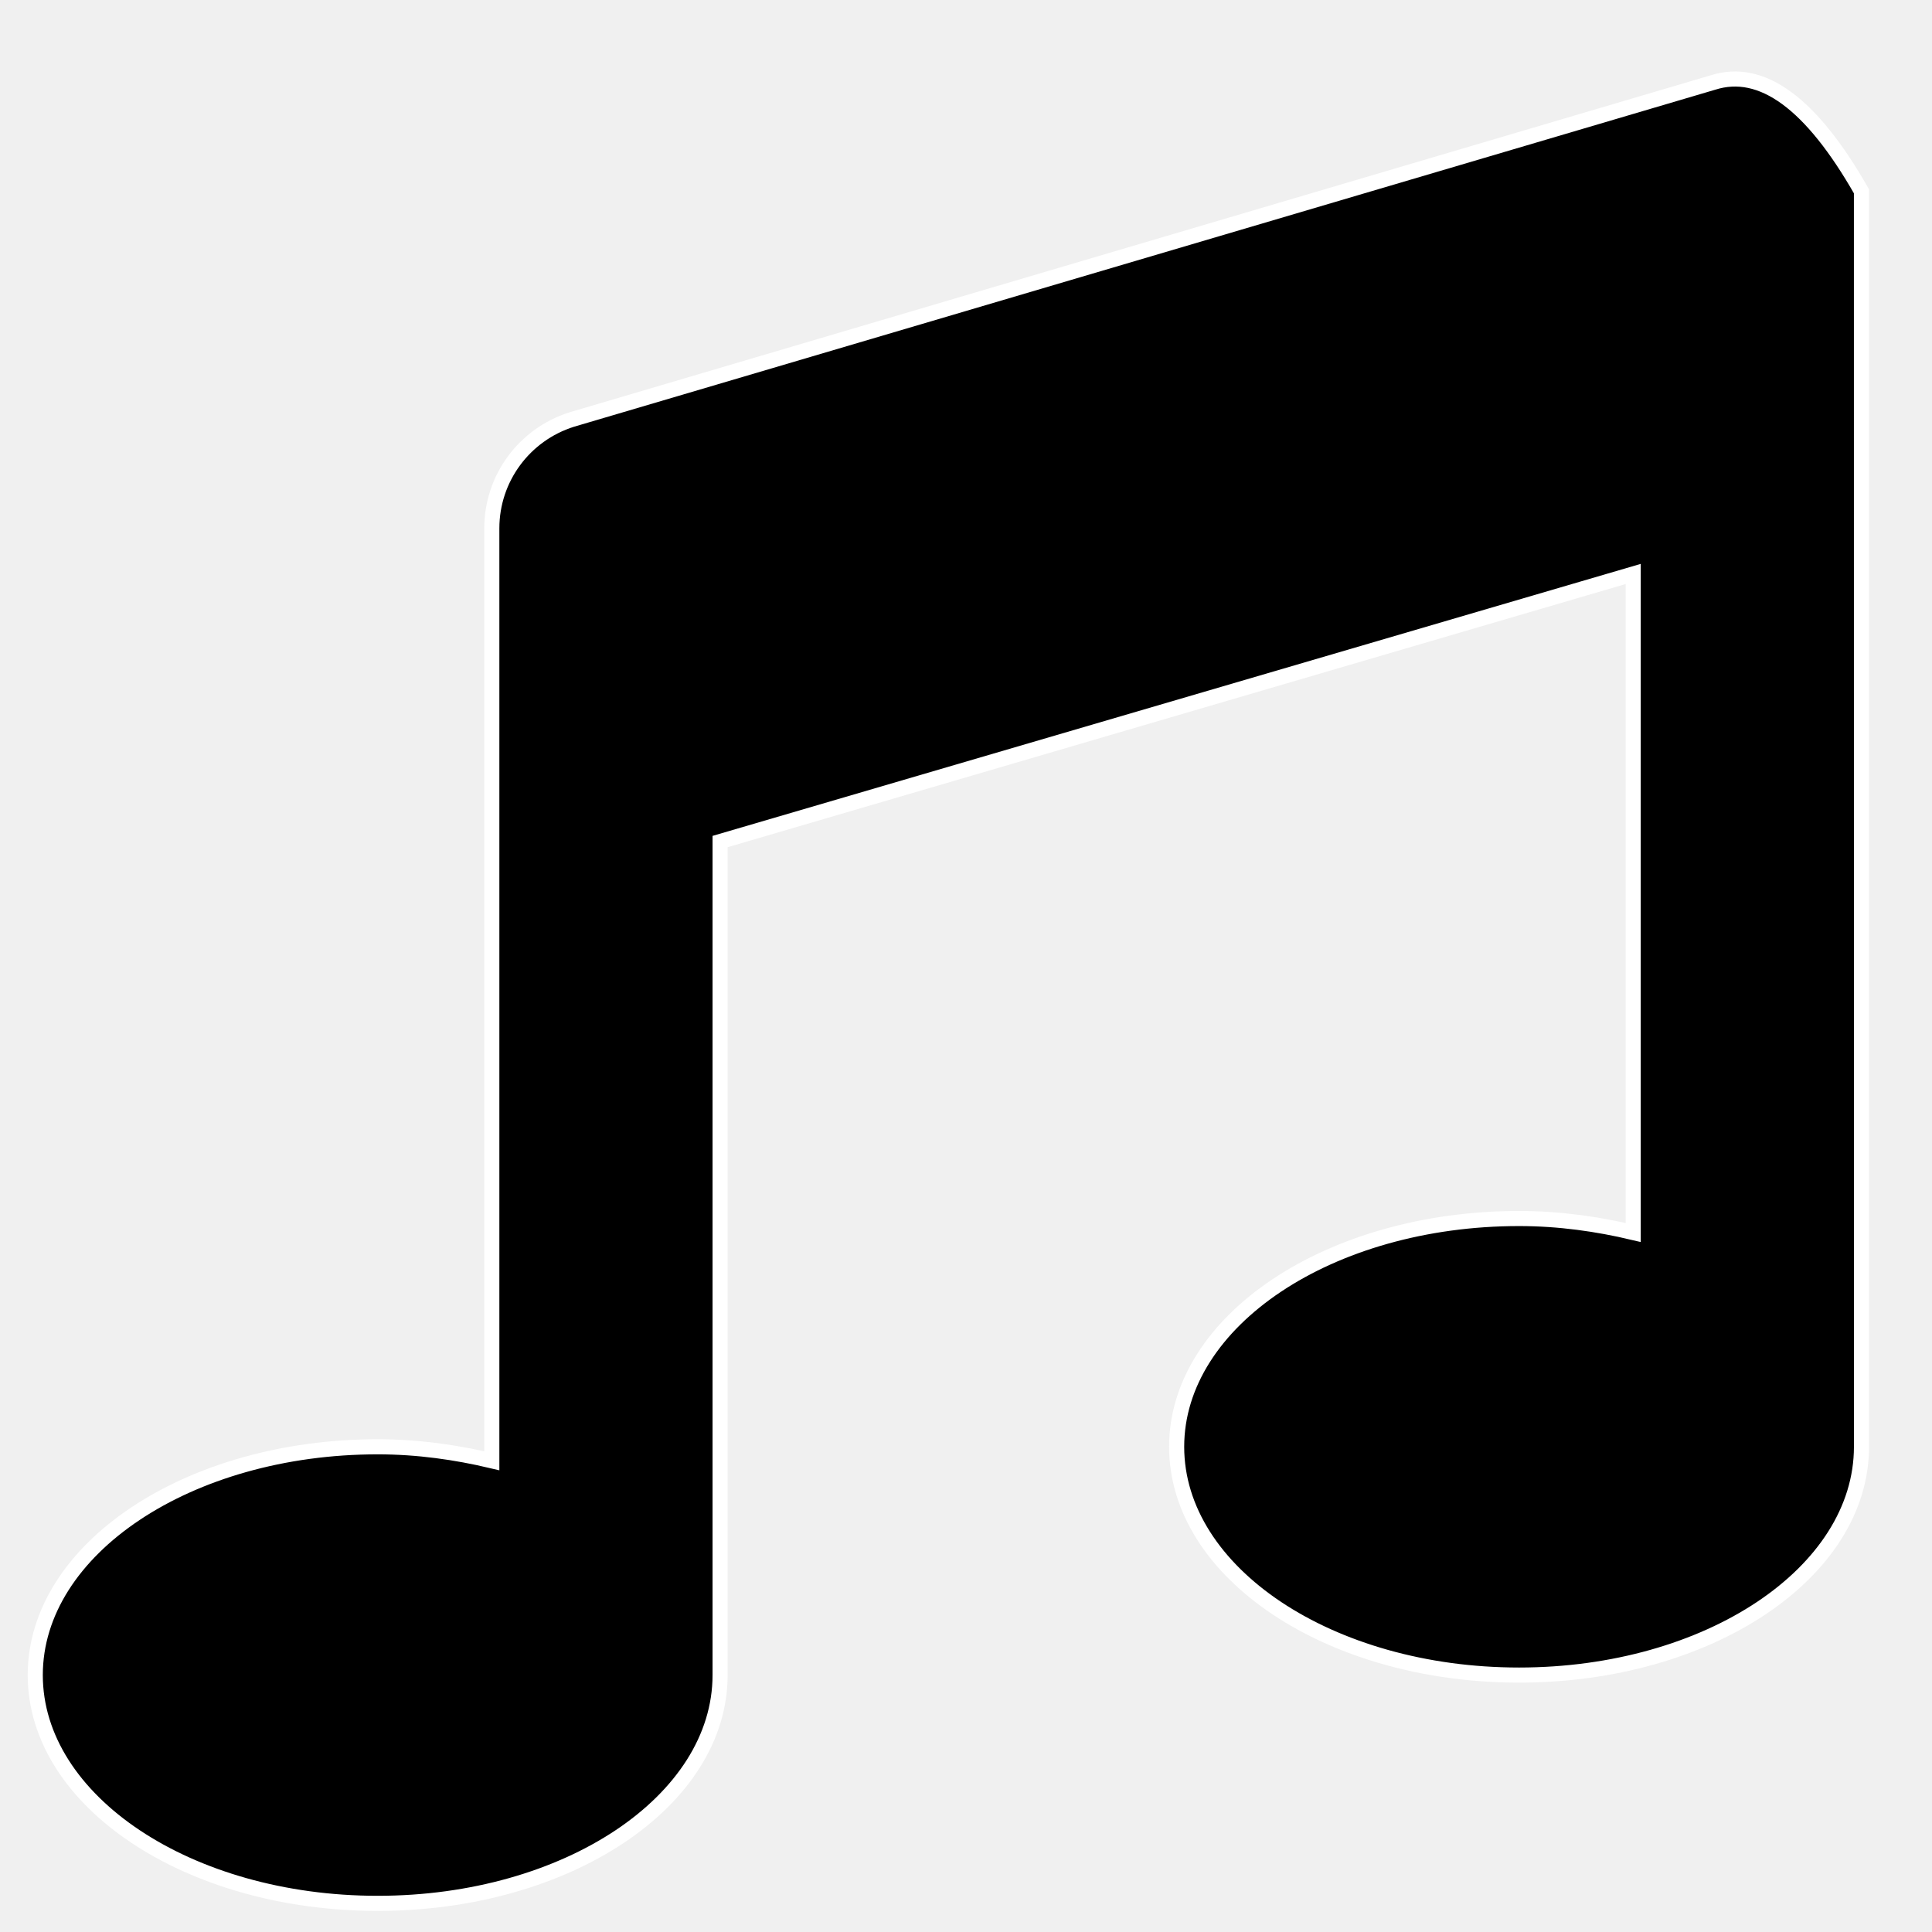
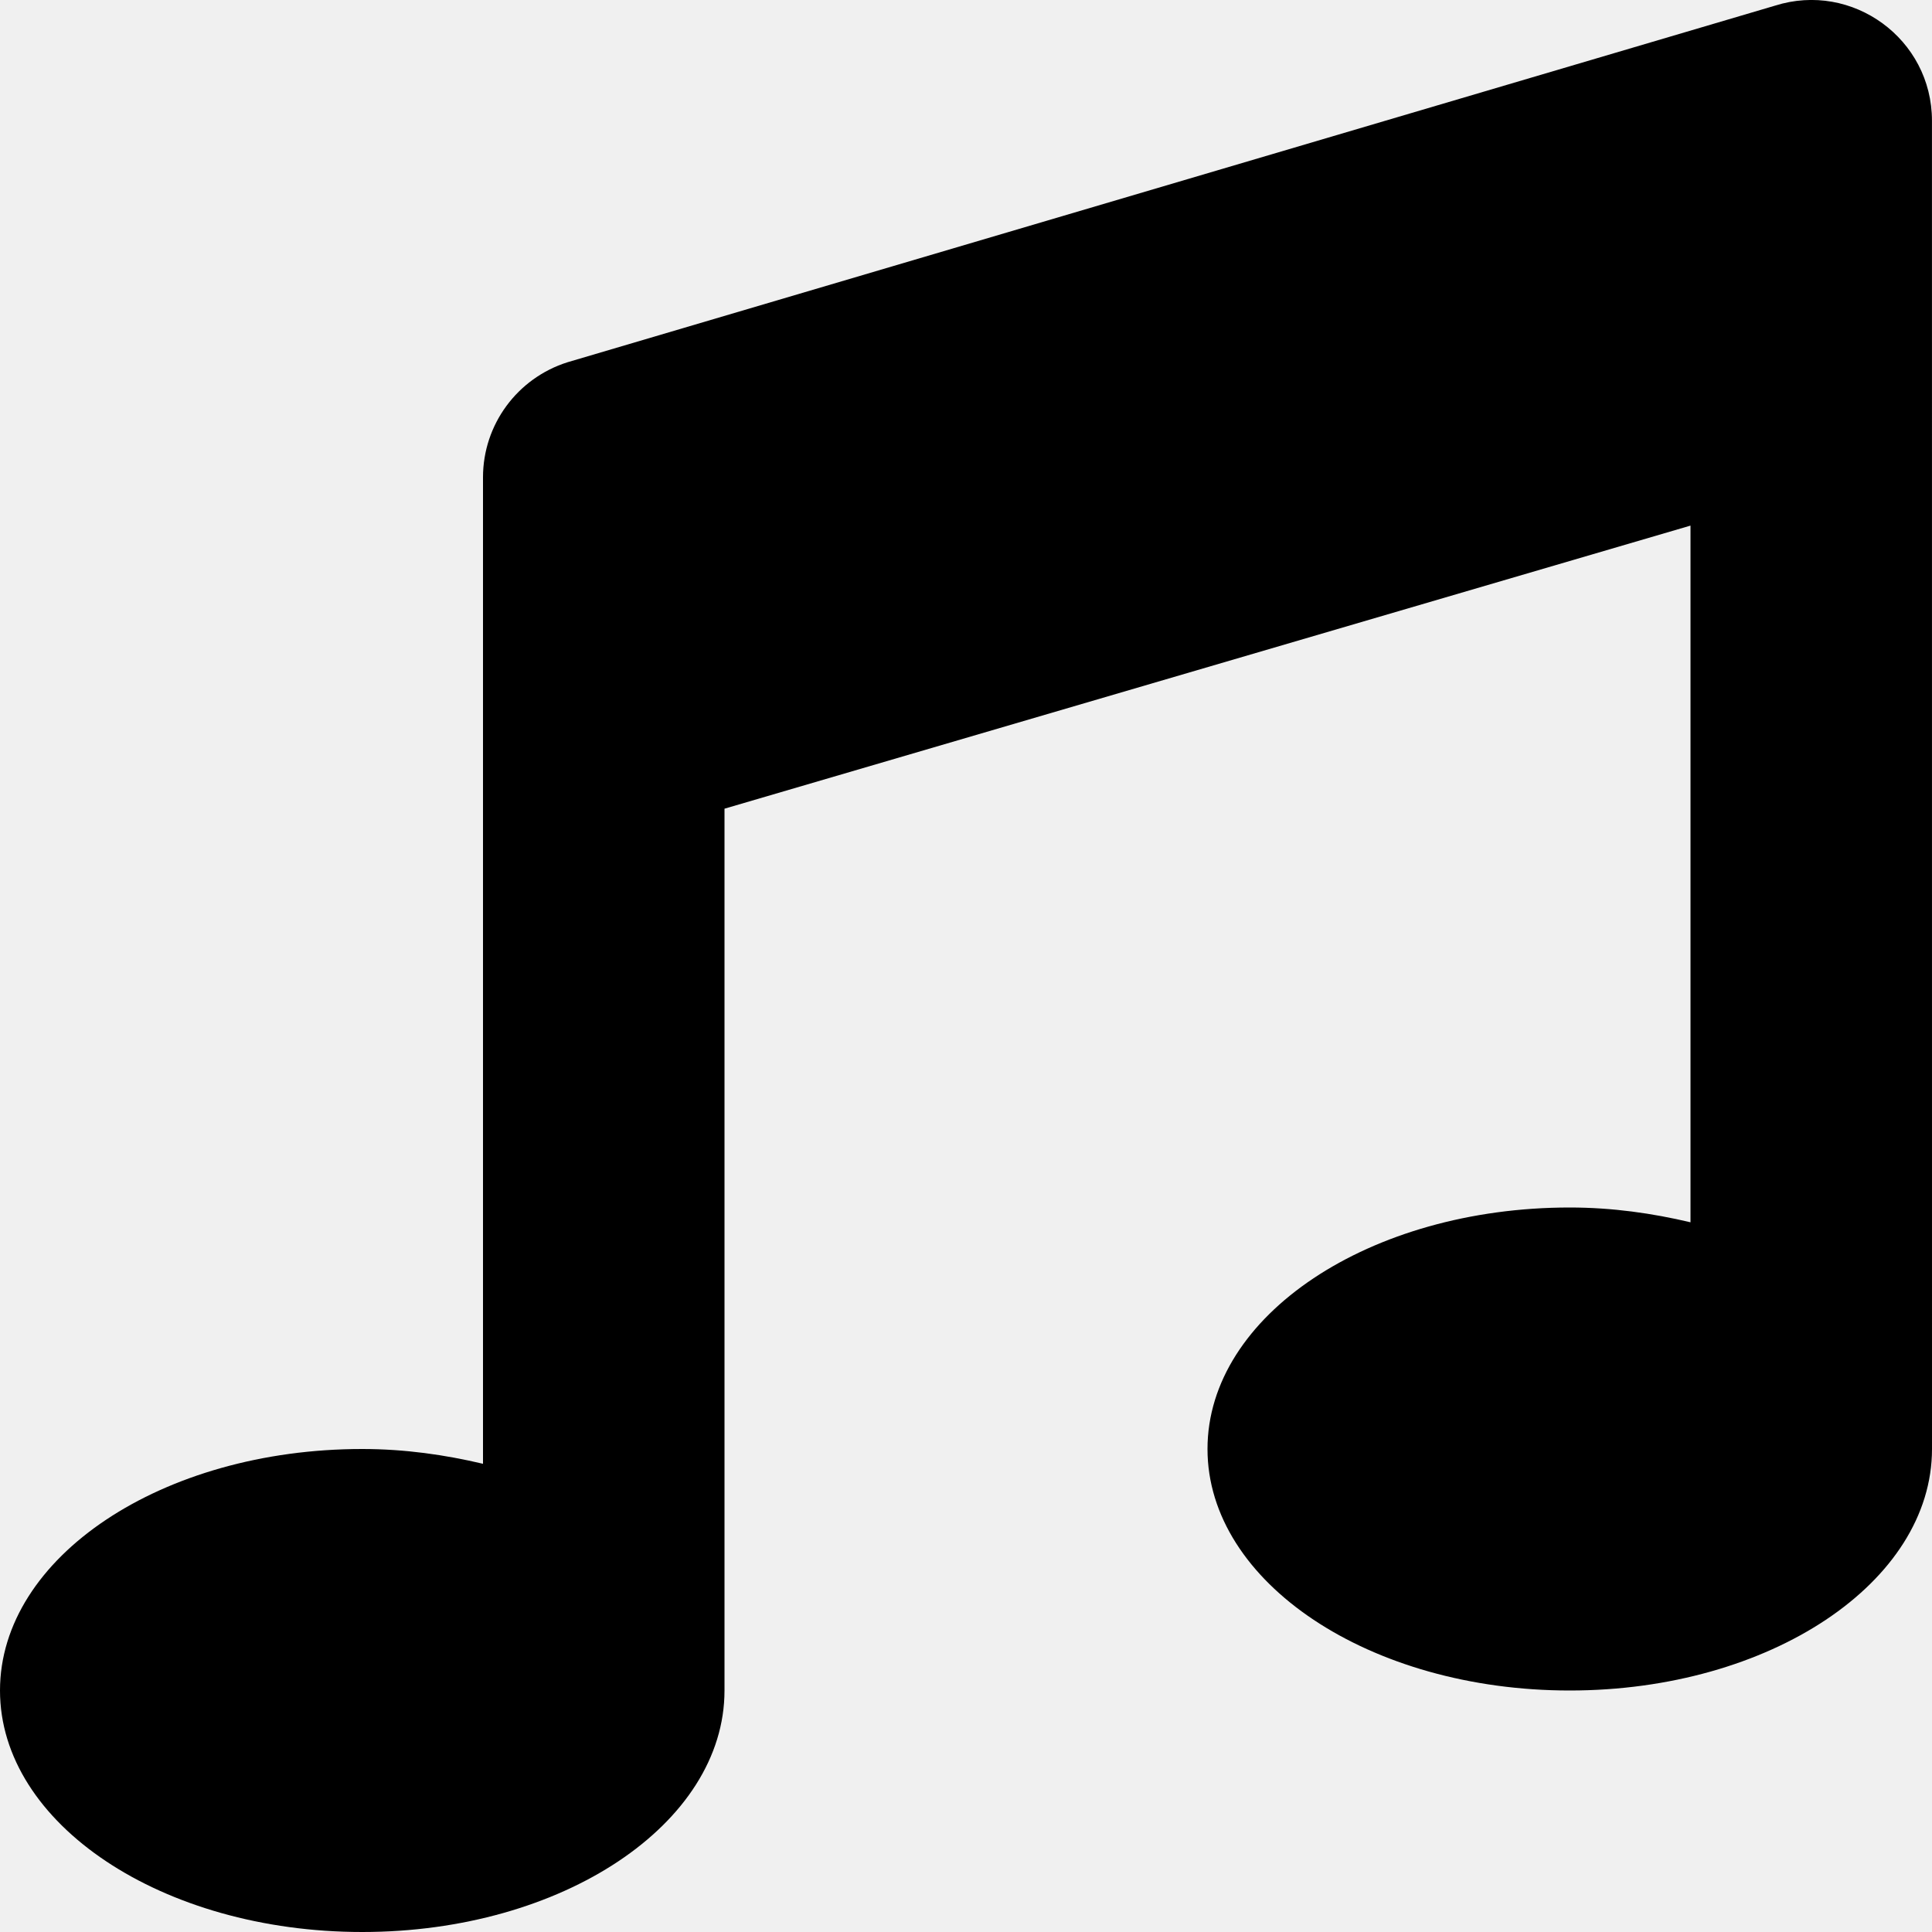
- <svg xmlns="http://www.w3.org/2000/svg" xmlns:xlink="http://www.w3.org/1999/xlink" version="1.1" preserveAspectRatio="xMidYMid meet" viewBox="0 0 640 640" width="640" height="640">
-   <defs>
-     <path d="M567.48 27.32C529.67 38.49 227.2 127.81 189.39 138.98C173.67 143.94 162.92 158.47 162.92 175.02C162.92 205.9 162.92 453.01 162.92 483.9C151.04 481.09 138.44 479.27 125.11 479.27C62.46 479.27 11.68 513.12 11.68 554.89C11.68 596.66 62.46 630.51 125.11 630.51C187.76 630.51 238.54 596.66 238.54 554.89C238.54 536.48 238.54 444.44 238.54 278.77L541.02 190.13C541.02 321.02 541.02 393.74 541.02 408.28C529.15 405.47 516.54 403.65 503.21 403.65C440.56 403.65 389.78 437.5 389.78 479.27C389.78 521.04 440.56 554.89 503.21 554.89C565.86 554.89 616.64 521.04 616.64 479.27C616.64 451.54 616.64 312.91 616.63 63.37C600.01 34.22 583.63 22.2 567.48 27.32Z" id="abeEACorz" />
-   </defs>
-   <g>
-     <g>
-       <g>
-         <use xlink:href="#abeEACorz" opacity="1" fill="#000000" fill-opacity="1" />
-         <g>
-           <use xlink:href="#abeEACorz" opacity="1" fill-opacity="0" stroke="#ffffff" stroke-width="5" stroke-opacity="1" />
-         </g>
-       </g>
-     </g>
-   </g>
+ <svg xmlns="http://www.w3.org/2000/svg" aria-hidden="true" focusable="false" data-prefix="fas" data-icon="music" class="svg-inline--fa fa-music fa-w-16" role="img" viewBox="0 0 512 512">
+   <path fill="currentColor" d="M511.99 32.01c0-21.71-21.1-37.01-41.6-30.51L150.4 96c-13.3 4.2-22.4 16.5-22.4 30.5v261.42c-10.05-2.38-20.72-3.92-32-3.92-53.02 0-96 28.65-96 64s42.98 64 96 64 96-28.65 96-64V214.31l256-75.02v184.63c-10.05-2.38-20.72-3.92-32-3.92-53.02 0-96 28.65-96 64s42.98 64 96 64 96-28.65 96-64l-.01-351.99z" />
</svg>
